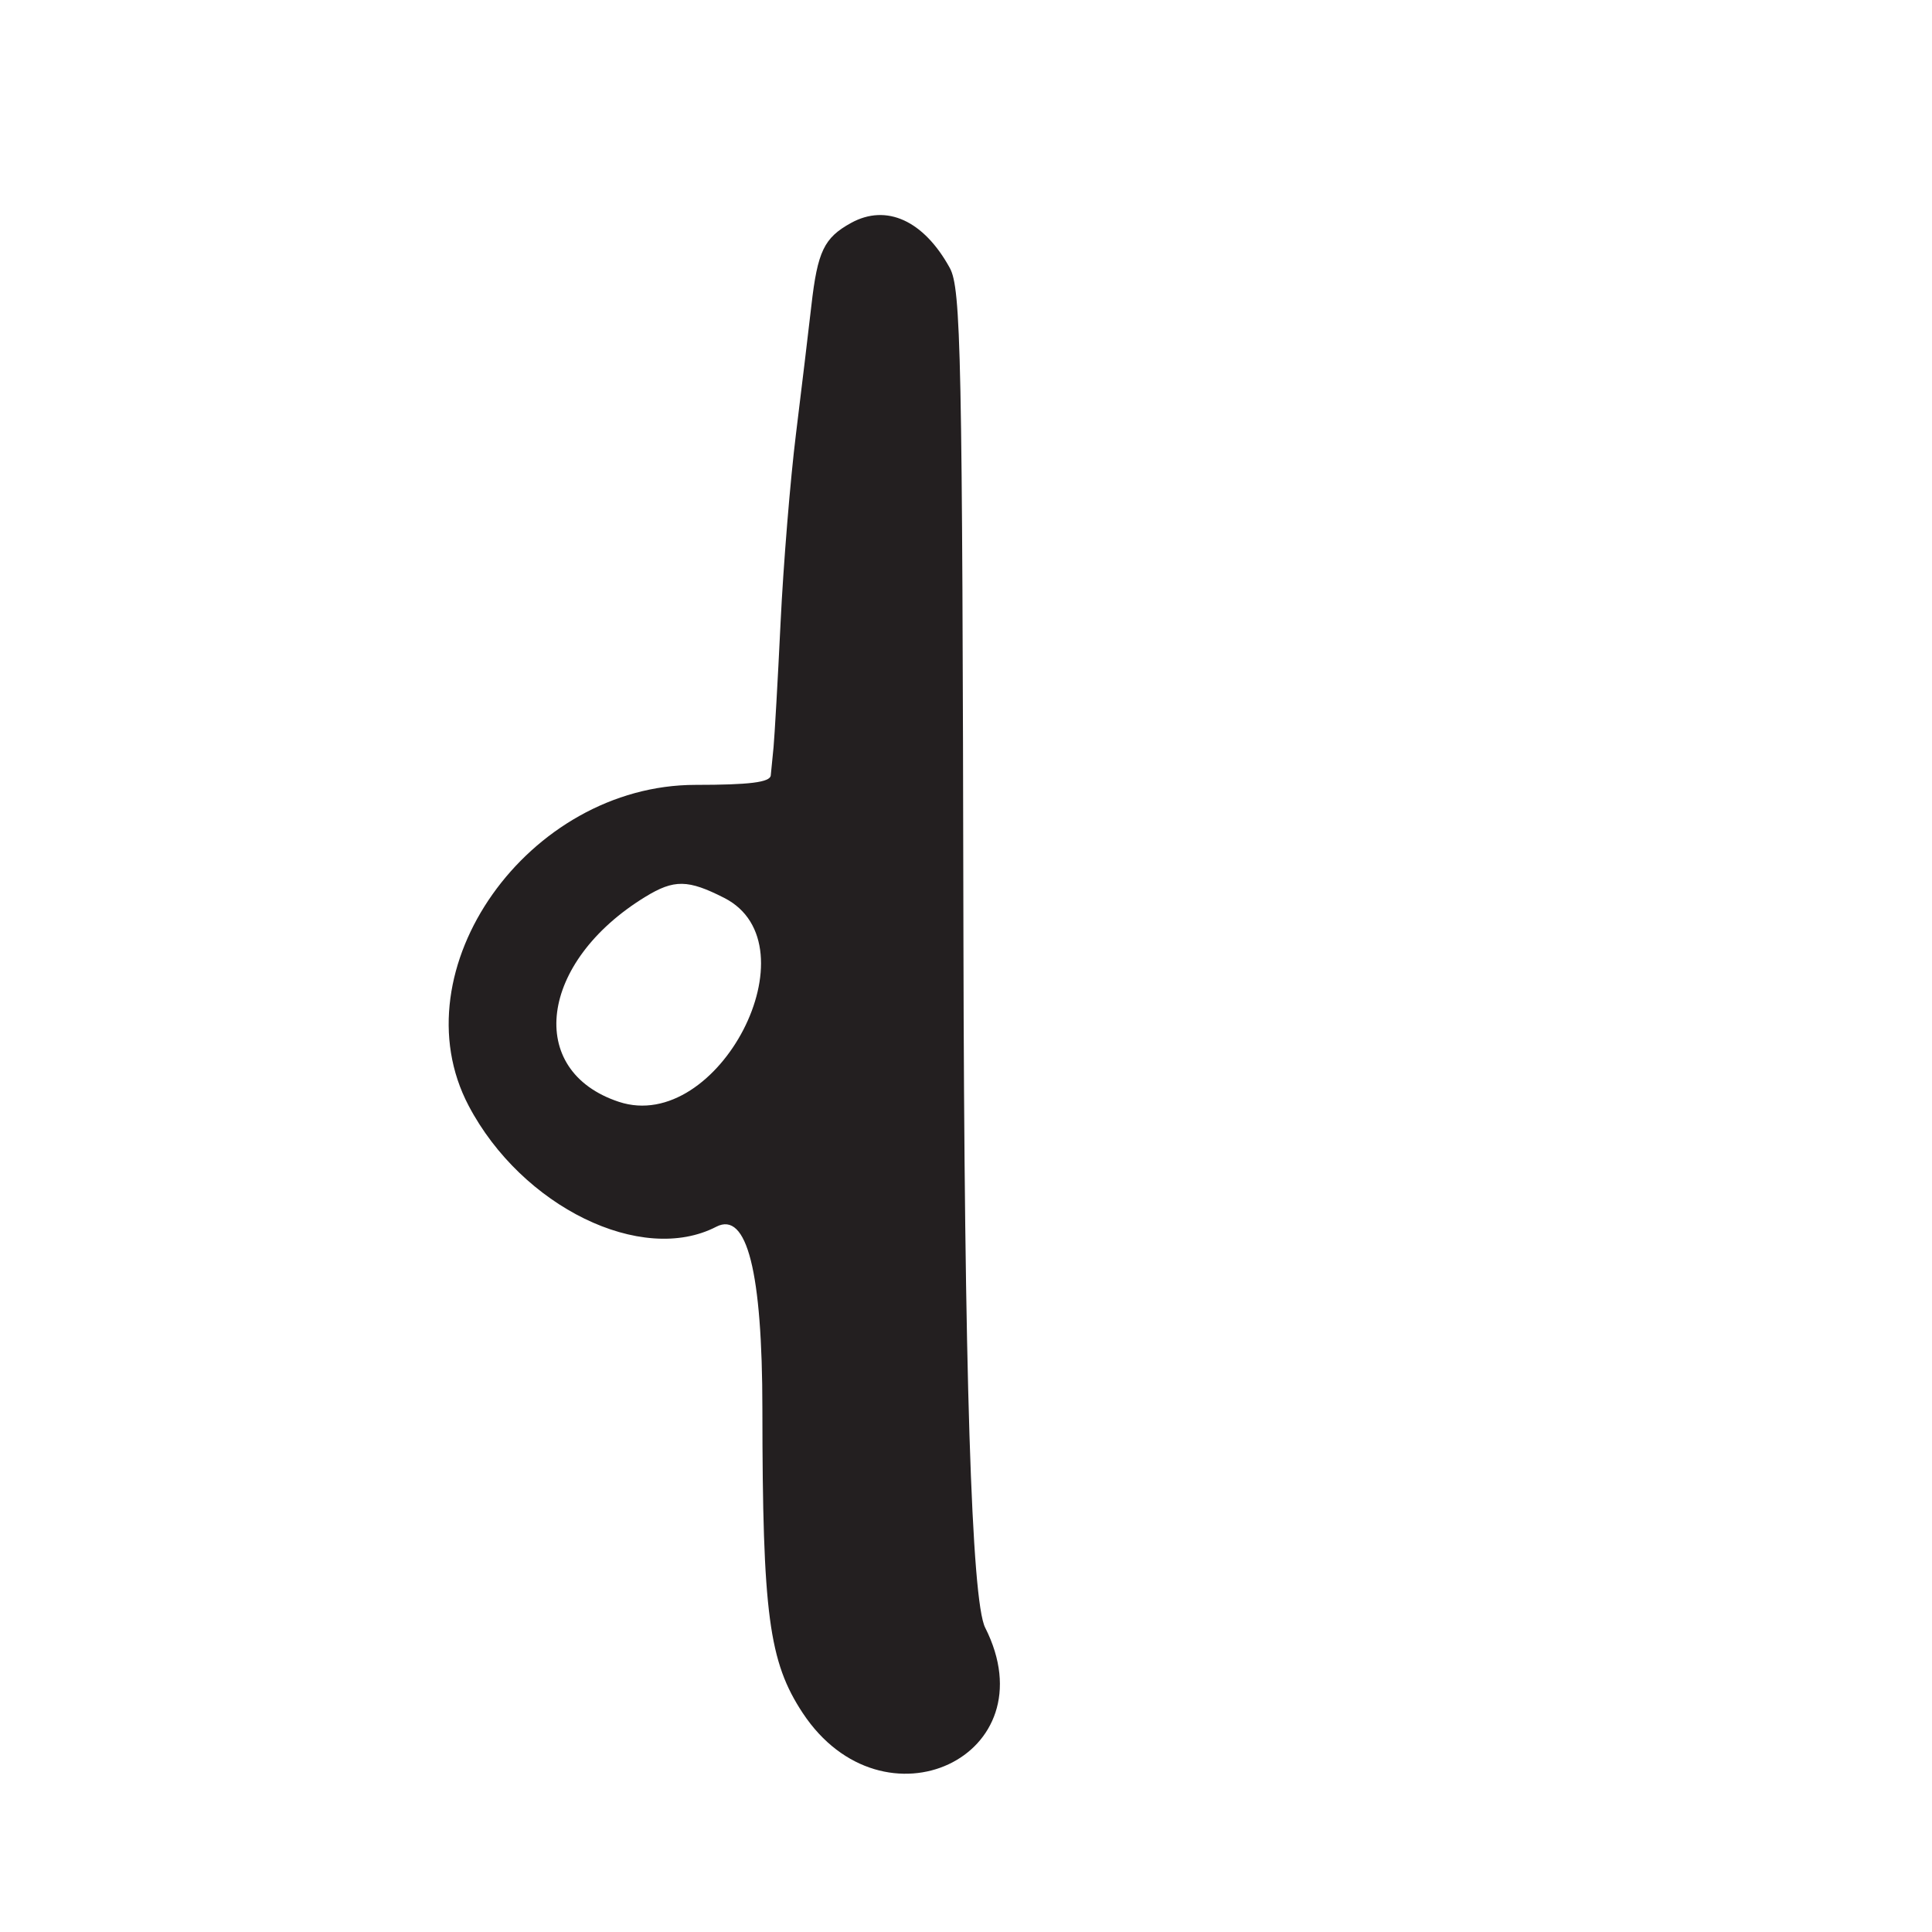
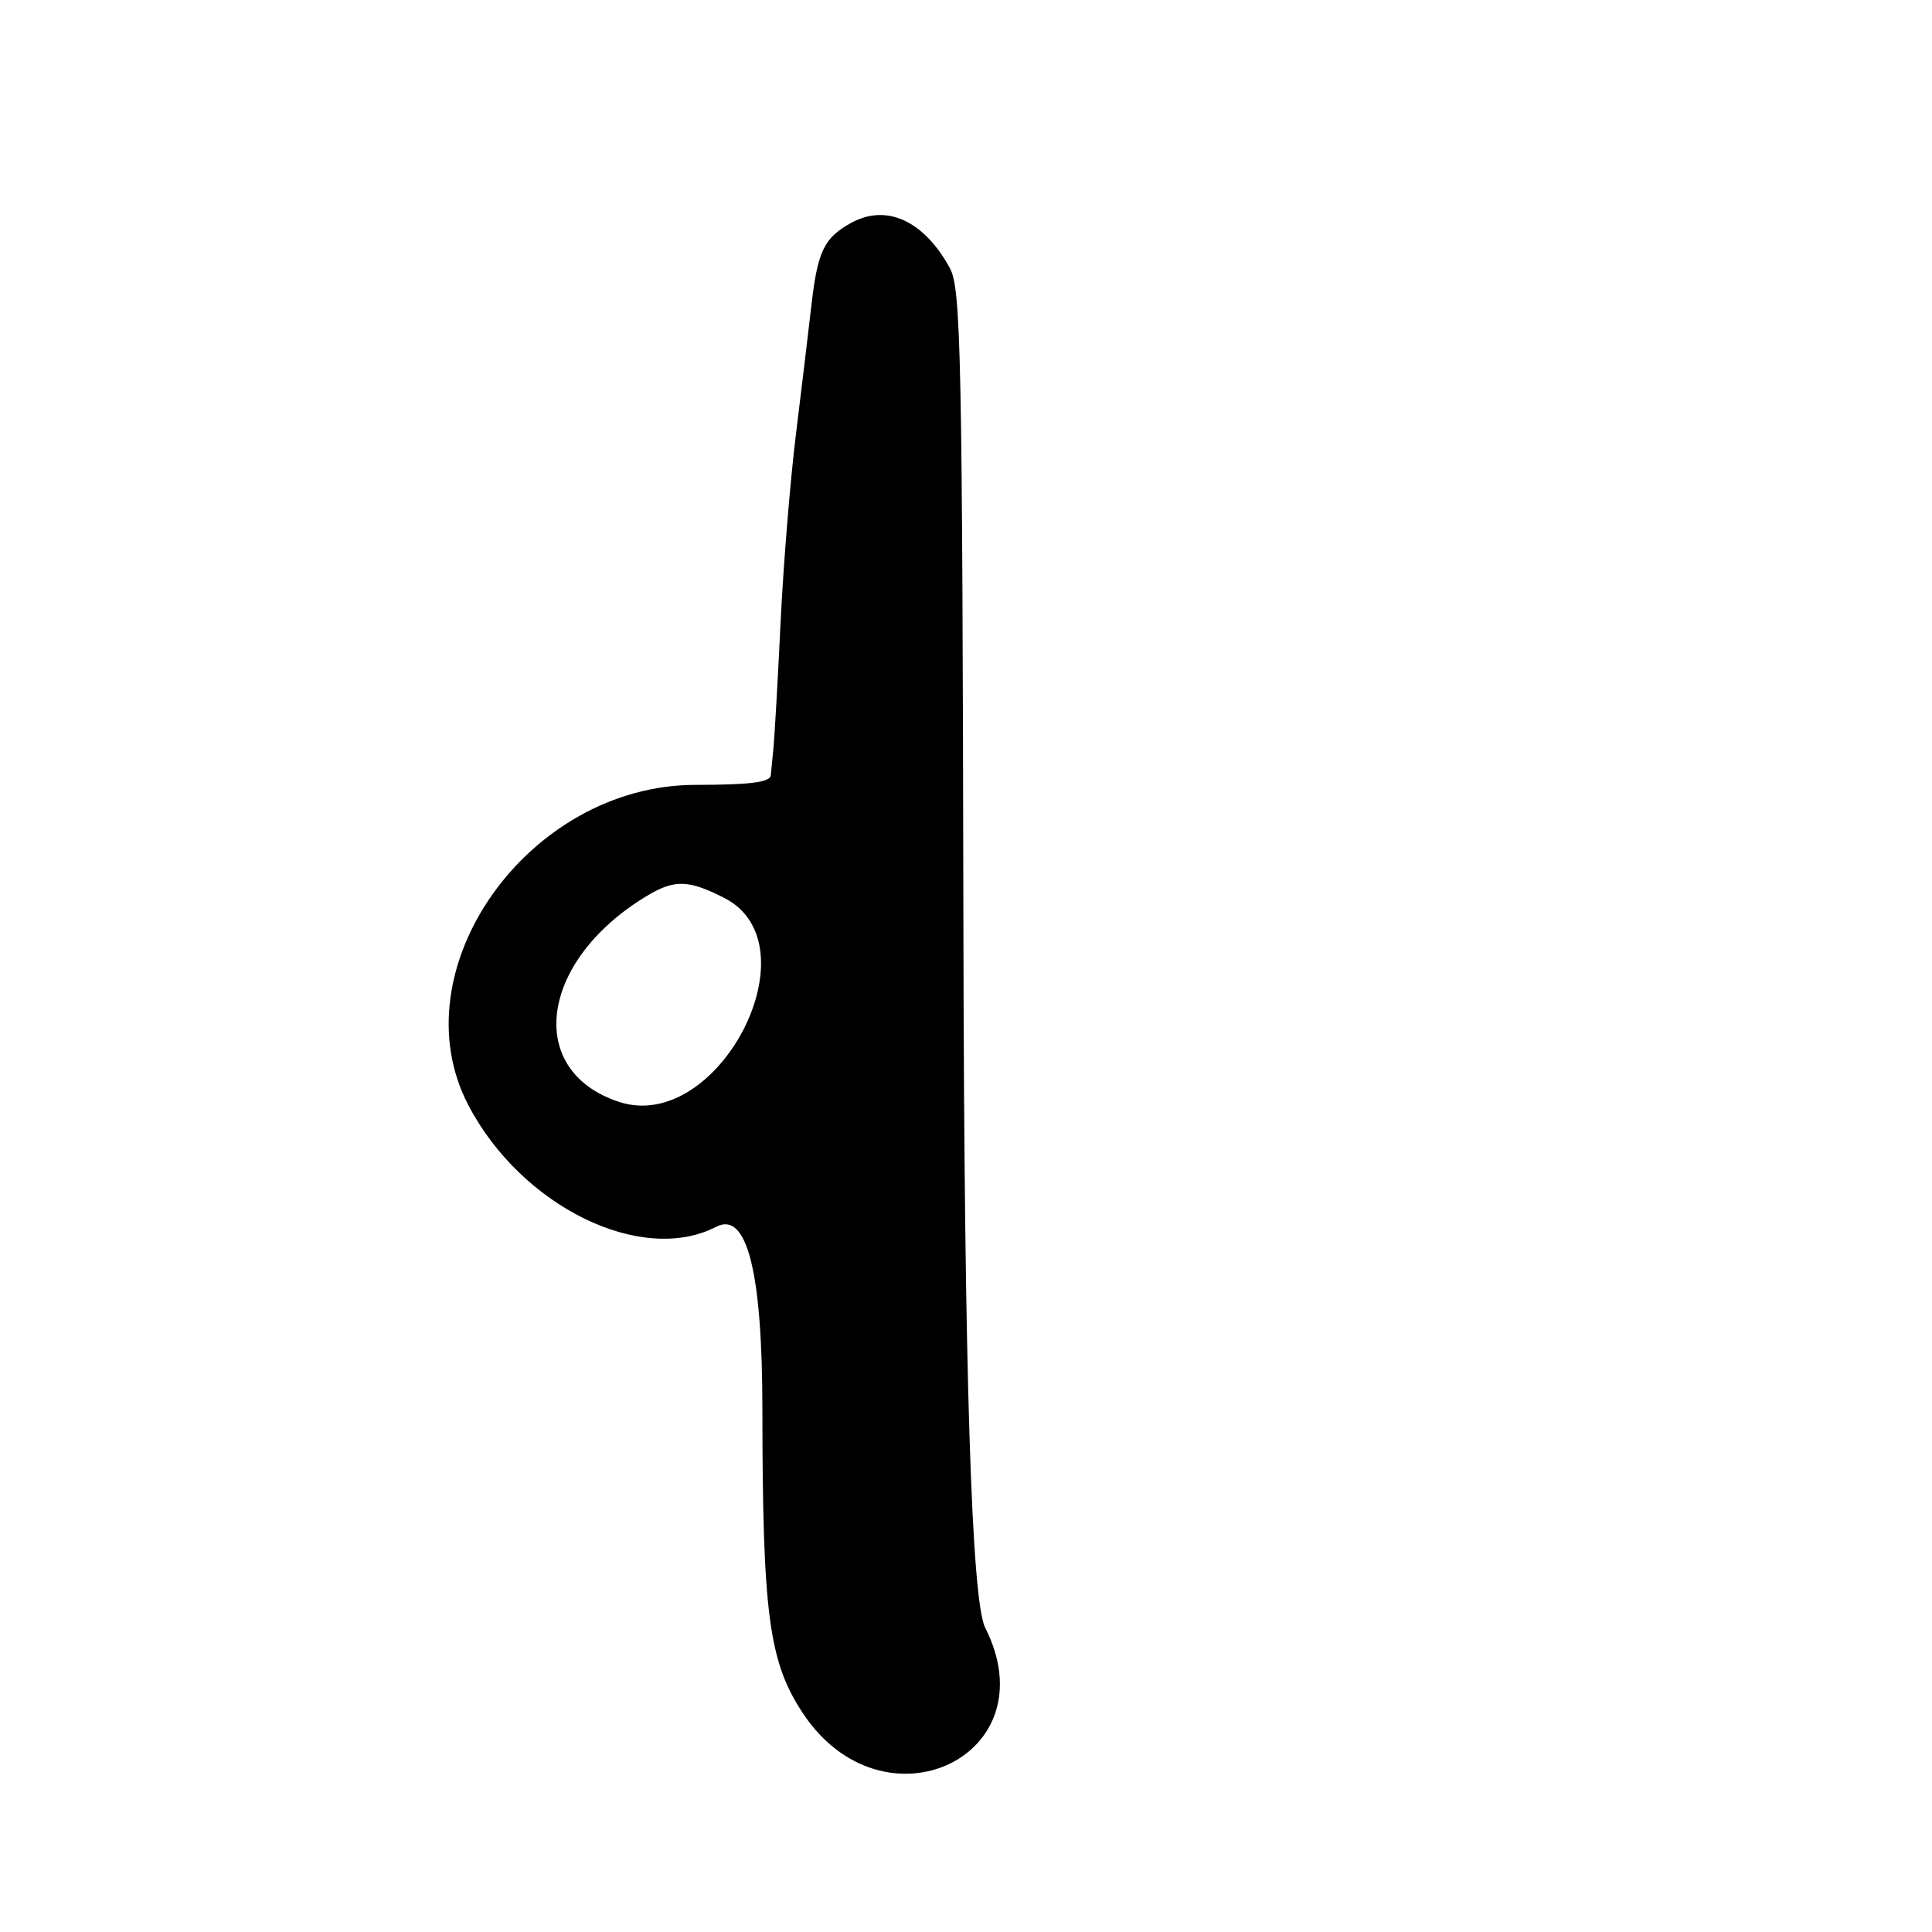
<svg xmlns="http://www.w3.org/2000/svg" id="Layer_1" data-name="Layer 1" viewBox="0 0 256 256">
-   <defs>
-     <style>
-       .cls-1 {
-         fill: #231f20;
-       }
-     </style>
-   </defs>
-   <path class="cls-1" d="M125.85,35.5c-3.45-6.28-8.4-8.54-13.08-5.96-3.58,1.97-4.44,3.76-5.26,10.96-.38,3.3-1.29,10.95-2.04,17-.75,6.05-1.67,17.3-2.04,25s-.8,15.12-.93,16.5c-.14,1.37-.3,3.06-.37,3.75-.09.91-2.83,1.25-9.96,1.25-22.2,0-39.55,24.52-30.07,42.52,7.05,13.39,22.92,21.15,32.81,16.03q6.1-3.16,6.11,24.17c.02,27.15.86,33.47,5.35,40.27,10.67,16.12,32.8,5.75,24.17-11.32q-2.72-5.37-2.88-91.27c-.14-77.7-.32-86.18-1.81-88.9ZM82.01,146c-12.43-4.1-10.57-18.55,3.49-27.16,3.82-2.34,5.66-2.31,10.47.14,12.2,6.22-.8,31.36-13.96,27.02Z" />
+   <path d="M125.85,35.5c-3.45-6.28-8.4-8.54-13.08-5.96-3.58,1.97-4.44,3.76-5.26,10.96-.38,3.3-1.29,10.95-2.04,17-.75,6.05-1.67,17.3-2.04,25s-.8,15.12-.93,16.5c-.14,1.37-.3,3.06-.37,3.75-.09.91-2.83,1.25-9.96,1.25-22.2,0-39.55,24.52-30.07,42.52,7.05,13.39,22.92,21.15,32.81,16.03q6.1-3.16,6.11,24.17c.02,27.15.86,33.47,5.35,40.27,10.67,16.12,32.8,5.75,24.17-11.32q-2.72-5.37-2.88-91.27c-.14-77.7-.32-86.18-1.81-88.9ZM82.01,146c-12.43-4.1-10.57-18.55,3.49-27.16,3.82-2.34,5.66-2.31,10.47.14,12.2,6.22-.8,31.36-13.96,27.02Z" />
</svg>
